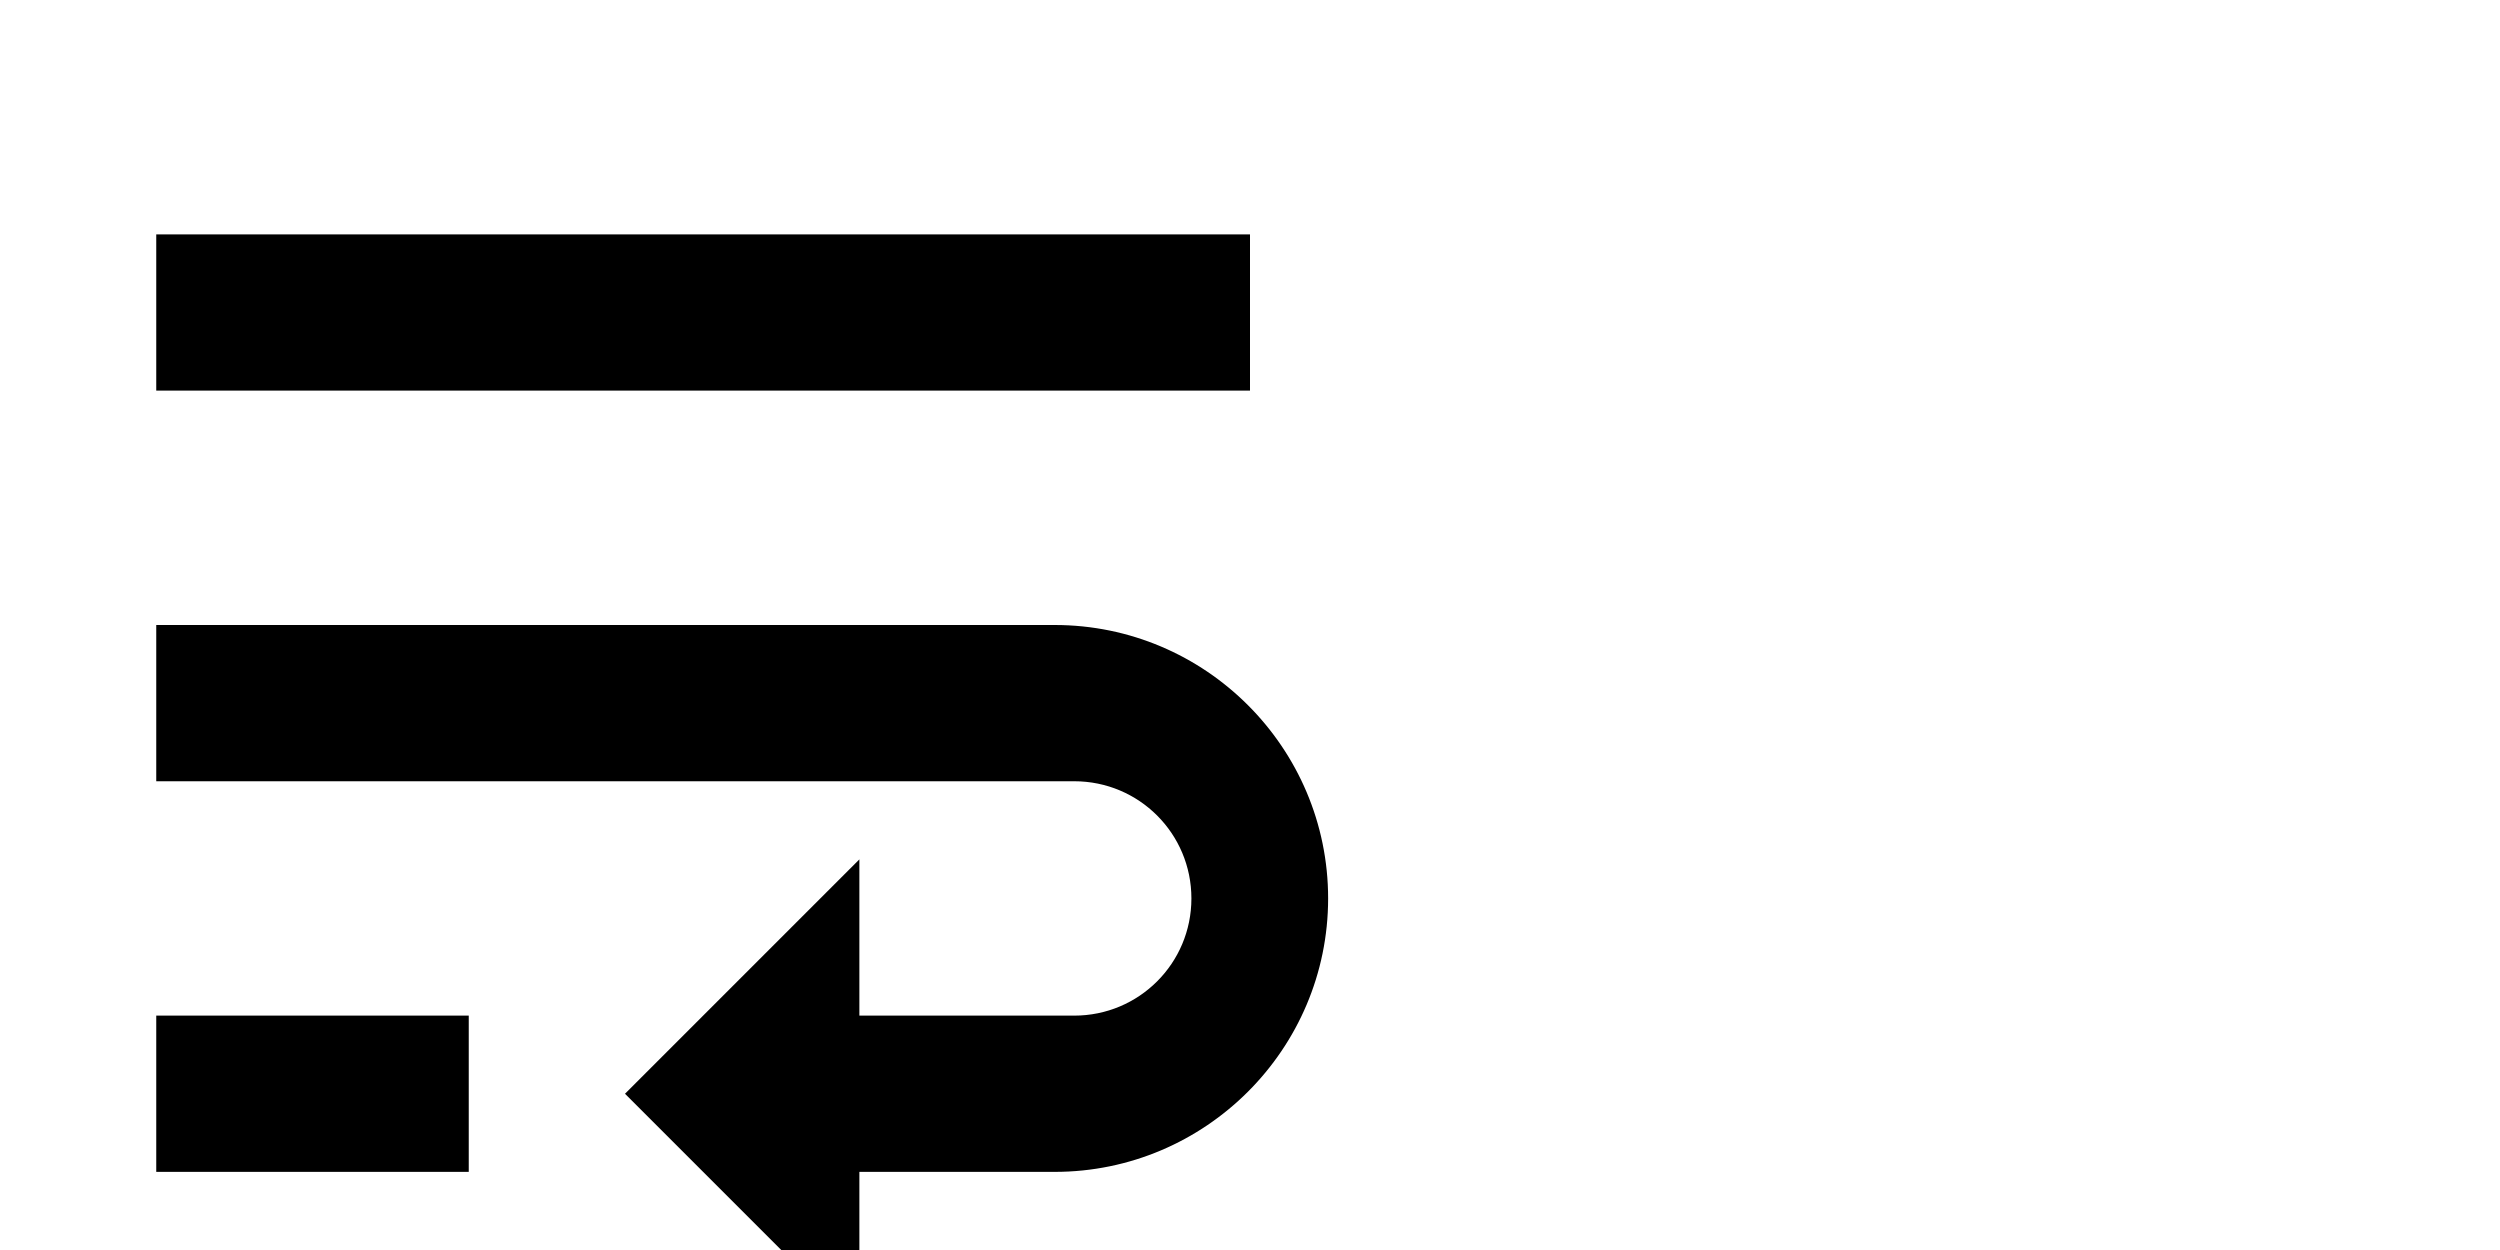
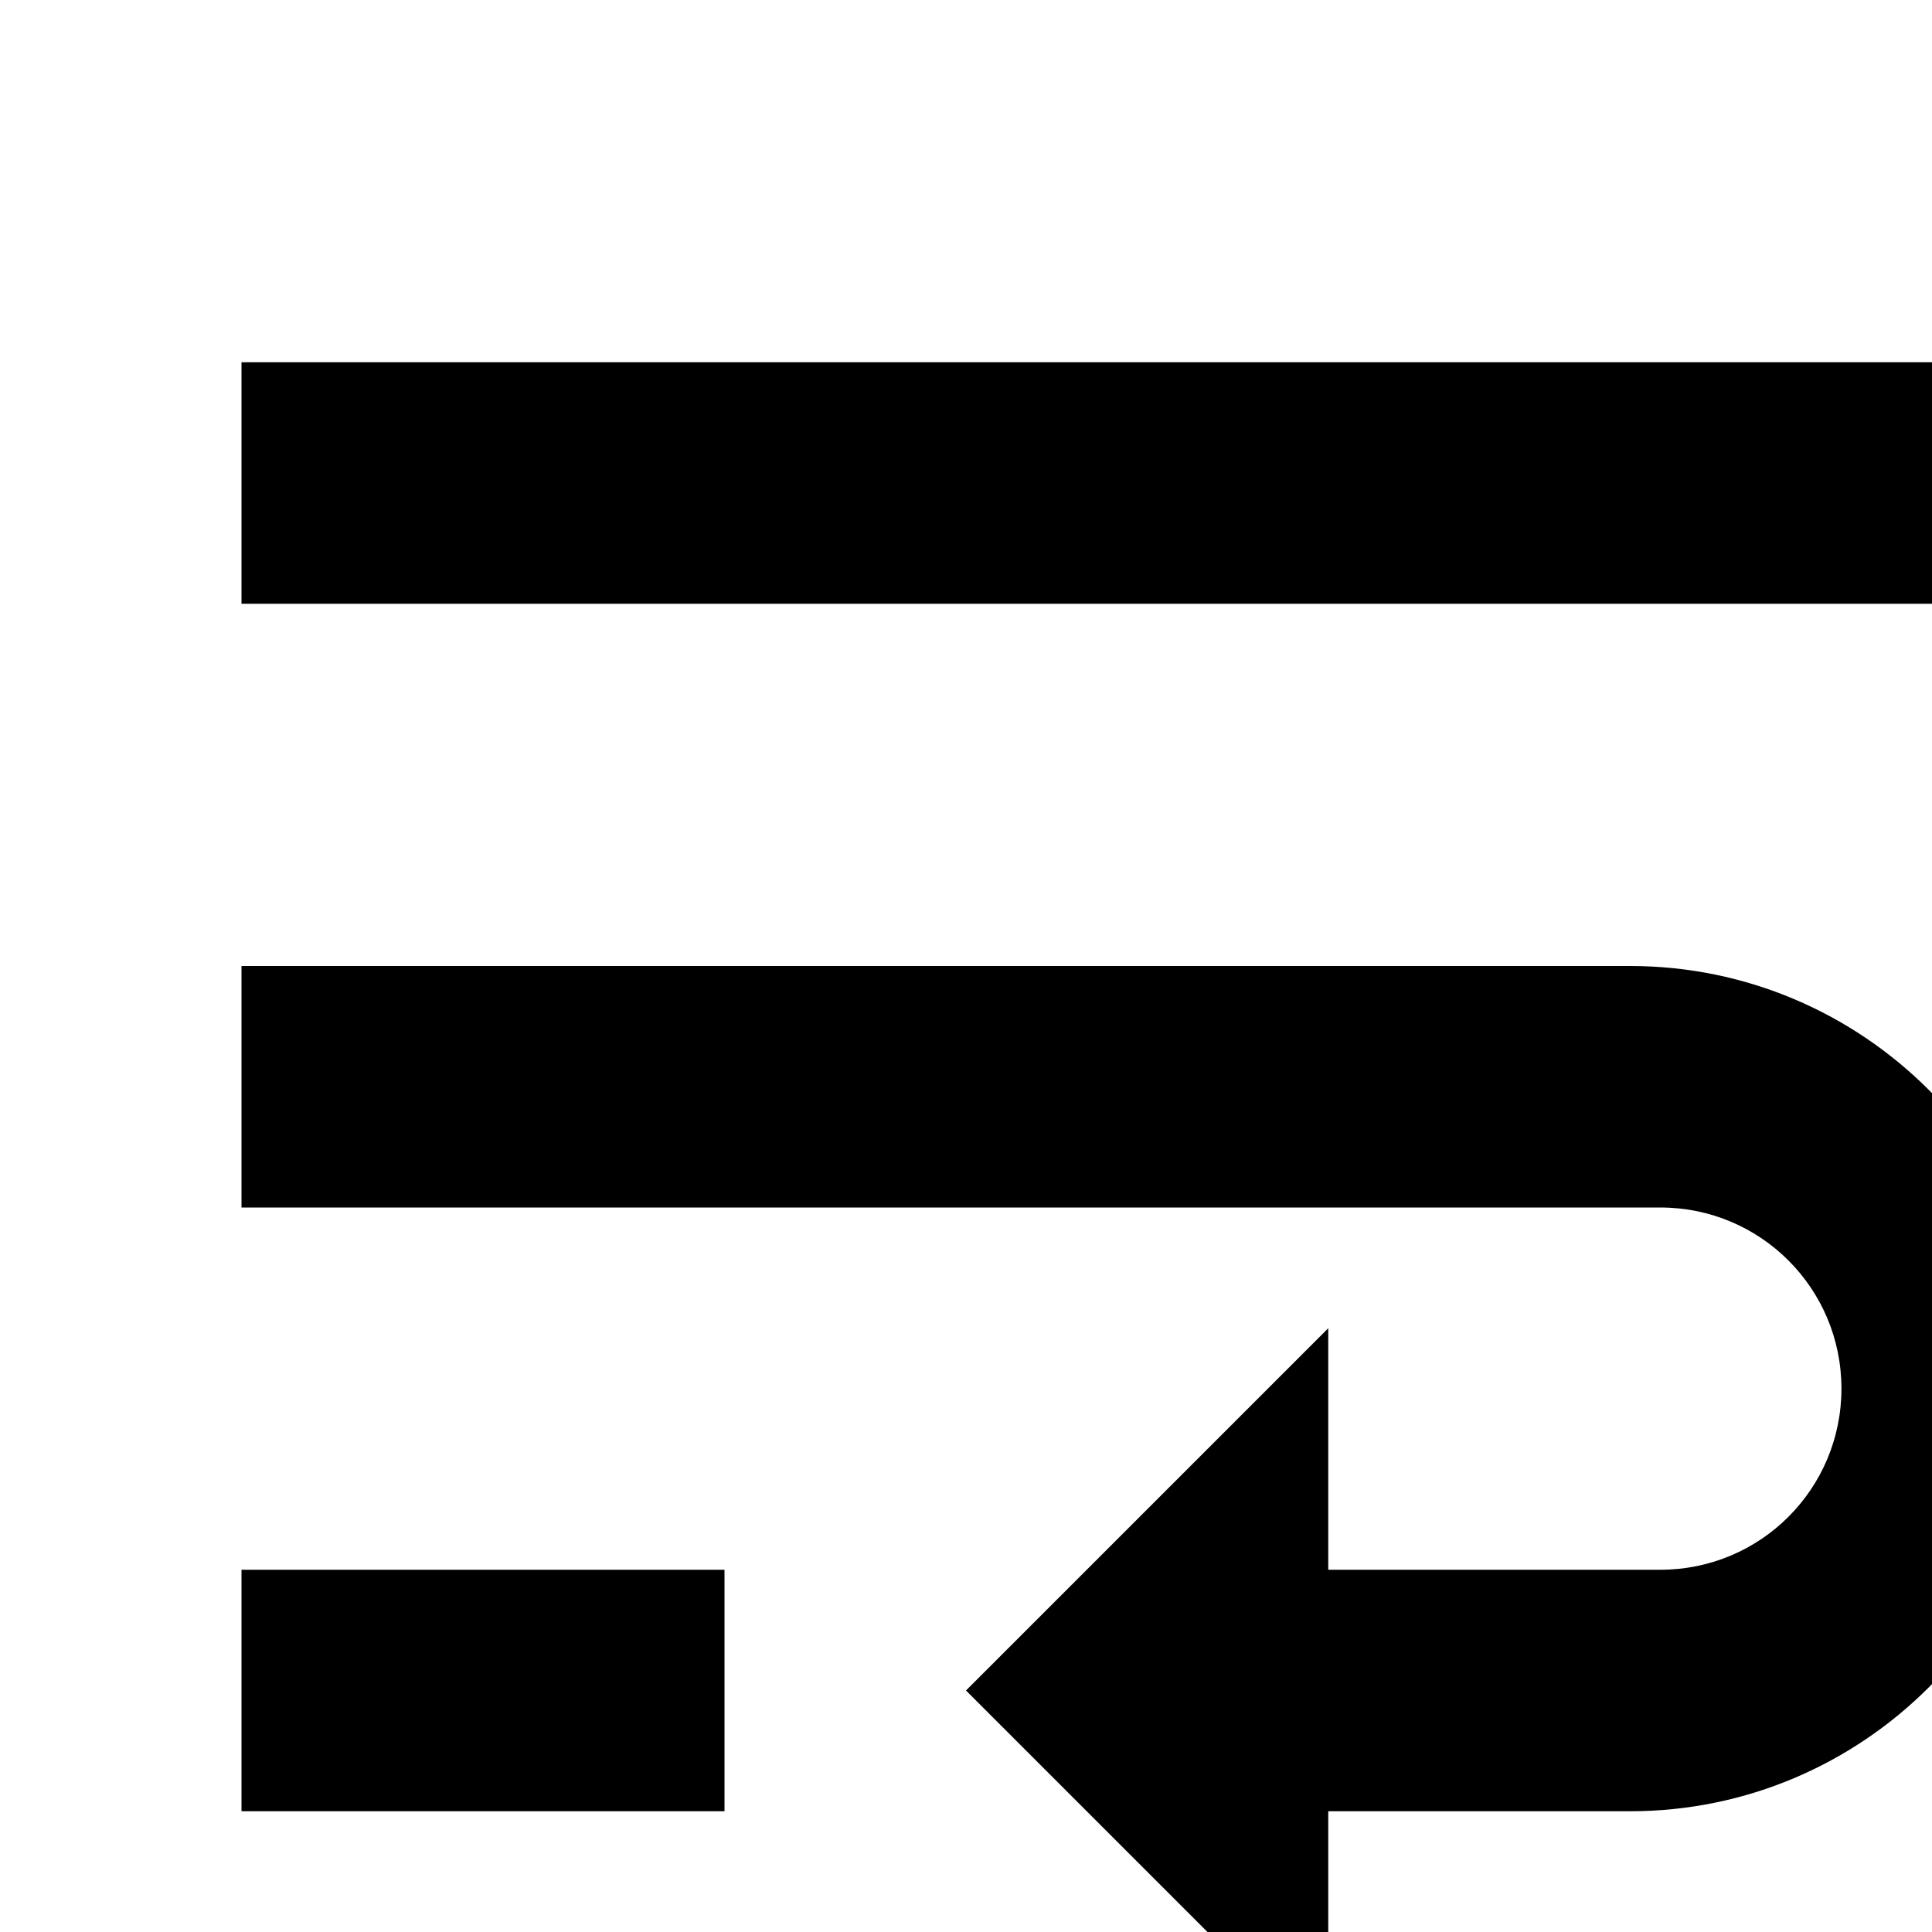
- <svg xmlns="http://www.w3.org/2000/svg" width="32" height="16" version="1.1">
+ <svg xmlns="http://www.w3.org/2000/svg" width="16" height="16" version="1.1">
  <g>
    <path fill-rule="evenodd" d="M14,0 L0,0 L0,2 L14,2 L14,0 Z M0,12 L4,12 L4,10 L0,10 L0,12 Z M11.5,5 L0,5 L0,7 L11.75,7 C12.58,7 13.25,7.67 13.25,8.5 C13.25,9.33 12.58,10 11.75,10 L9,10 L9,8 L6,11 L9,14 L9,12 L11.5,12 C13.43,12 15,10.43 15,8.5 C15,6.57 13.43,5 11.5,5 Z" transform="translate(2 3)" />
  </g>
</svg>
